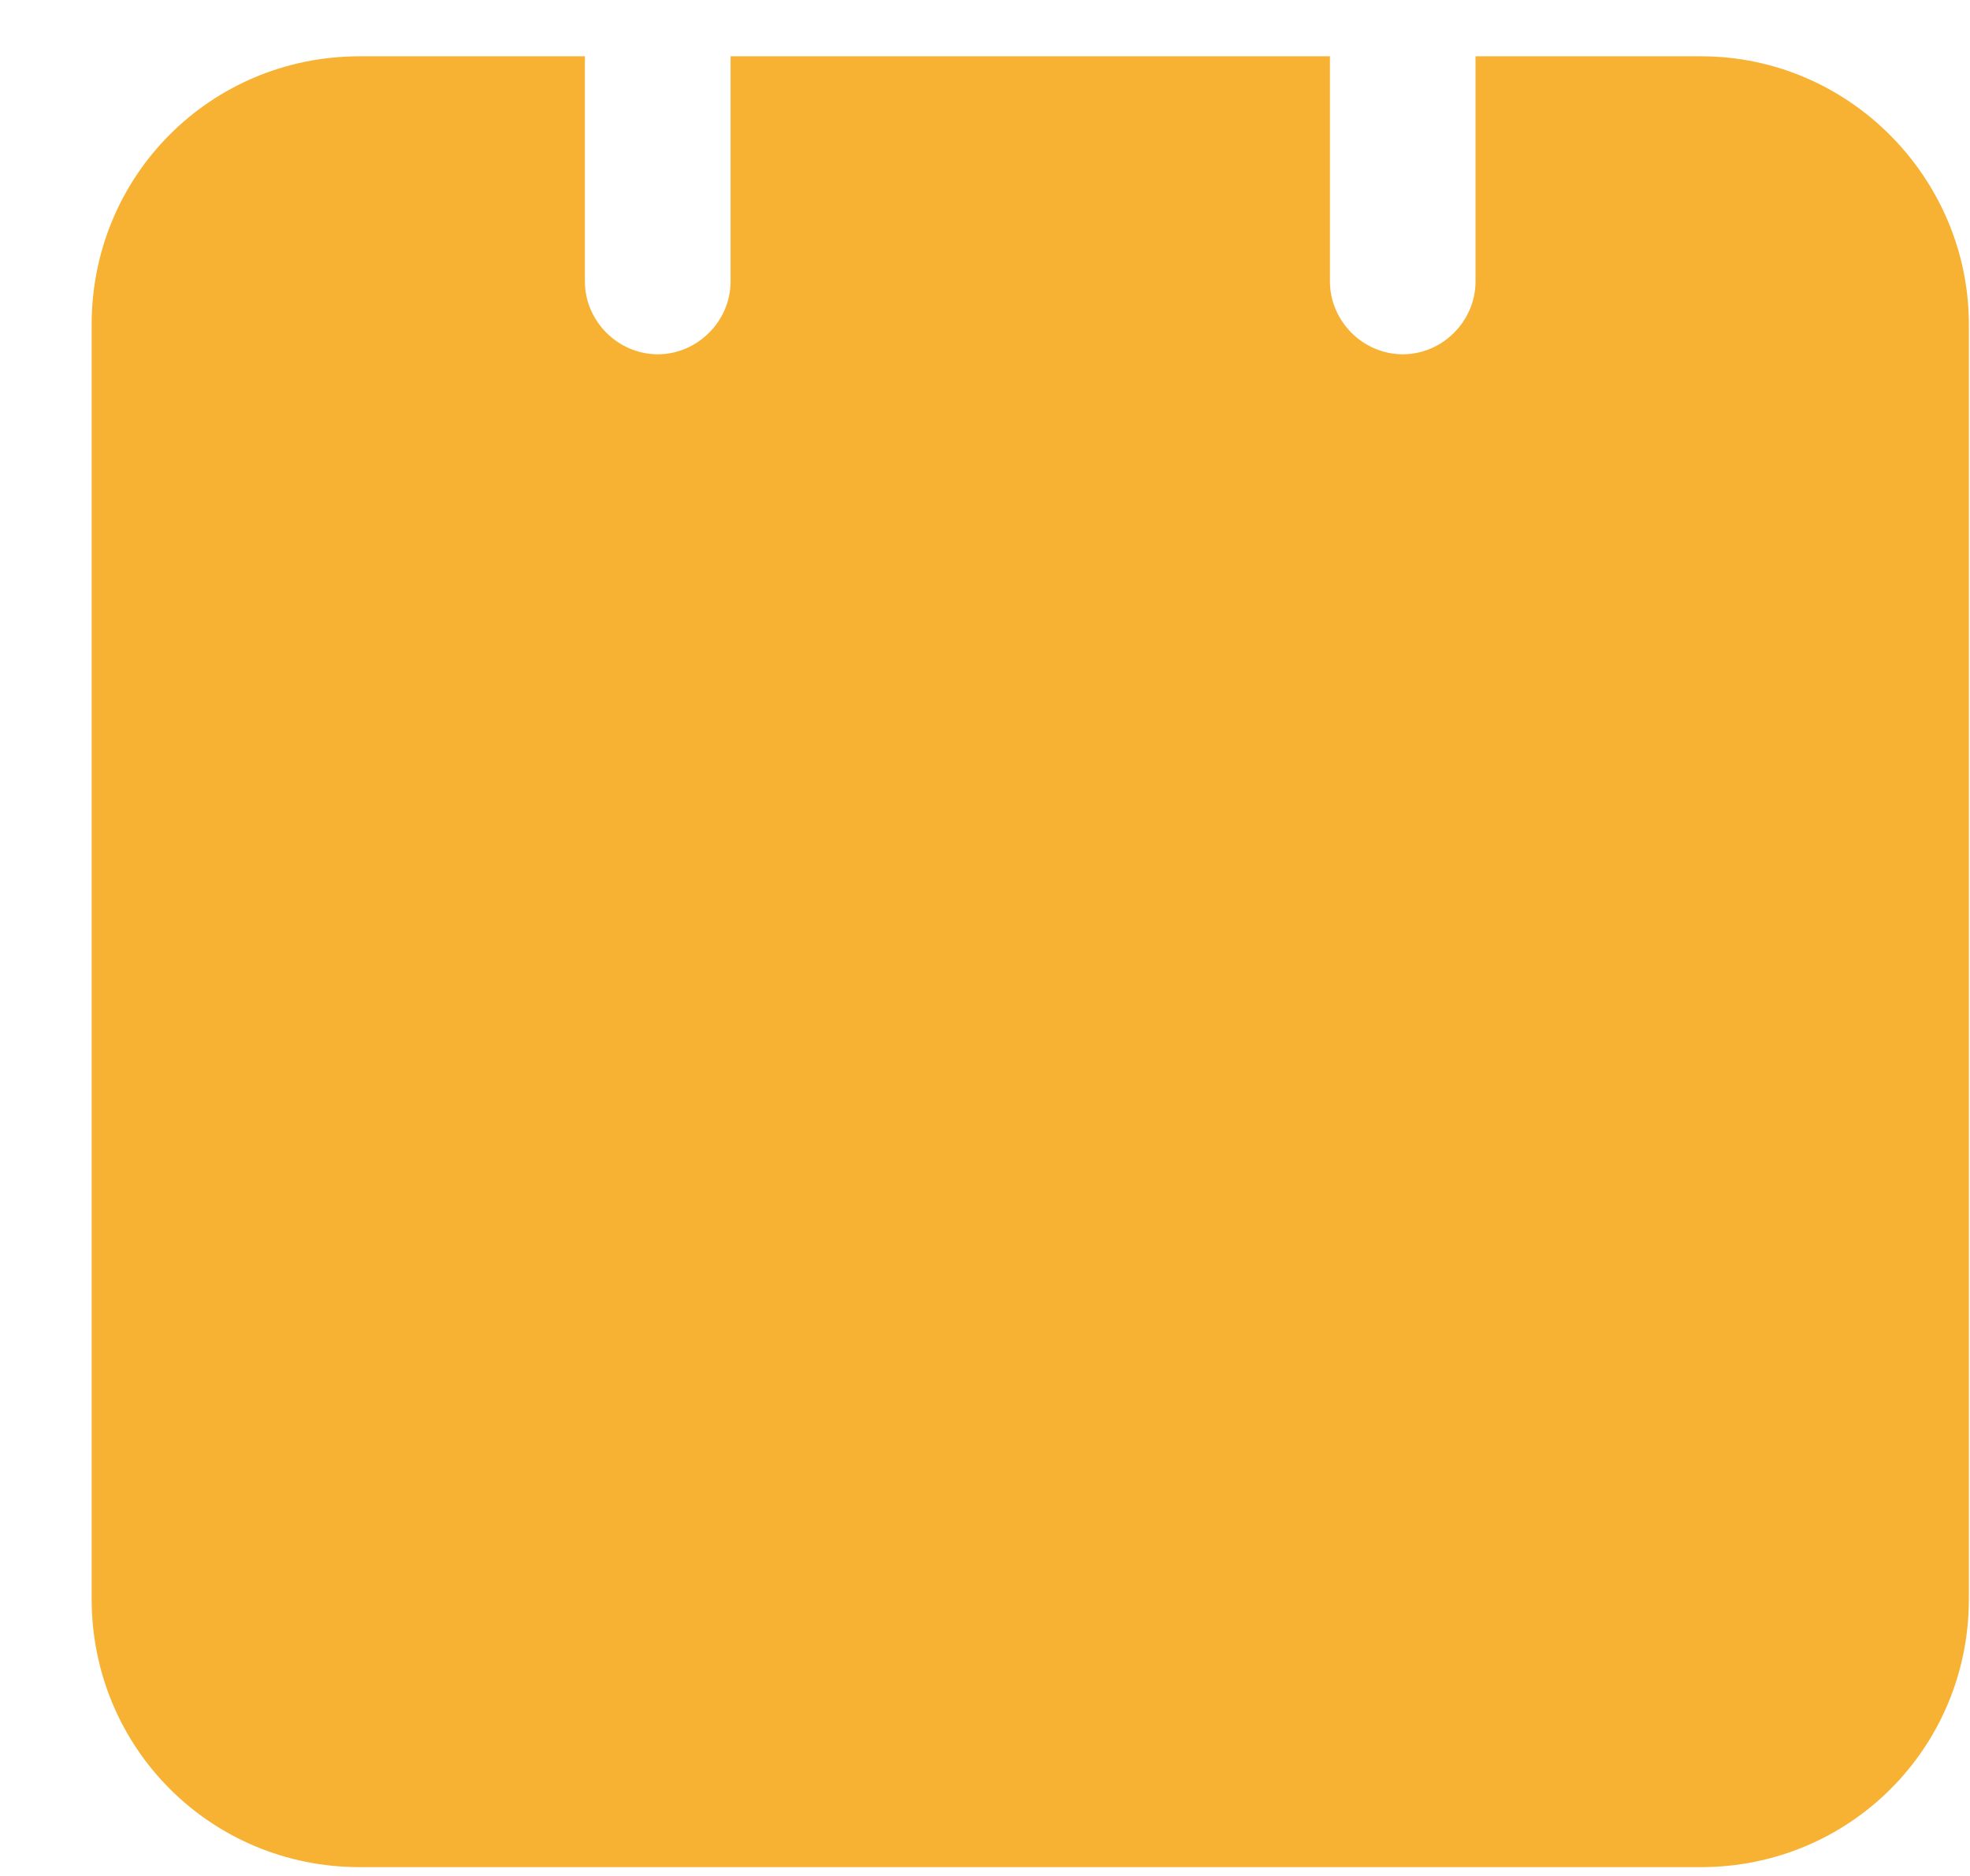
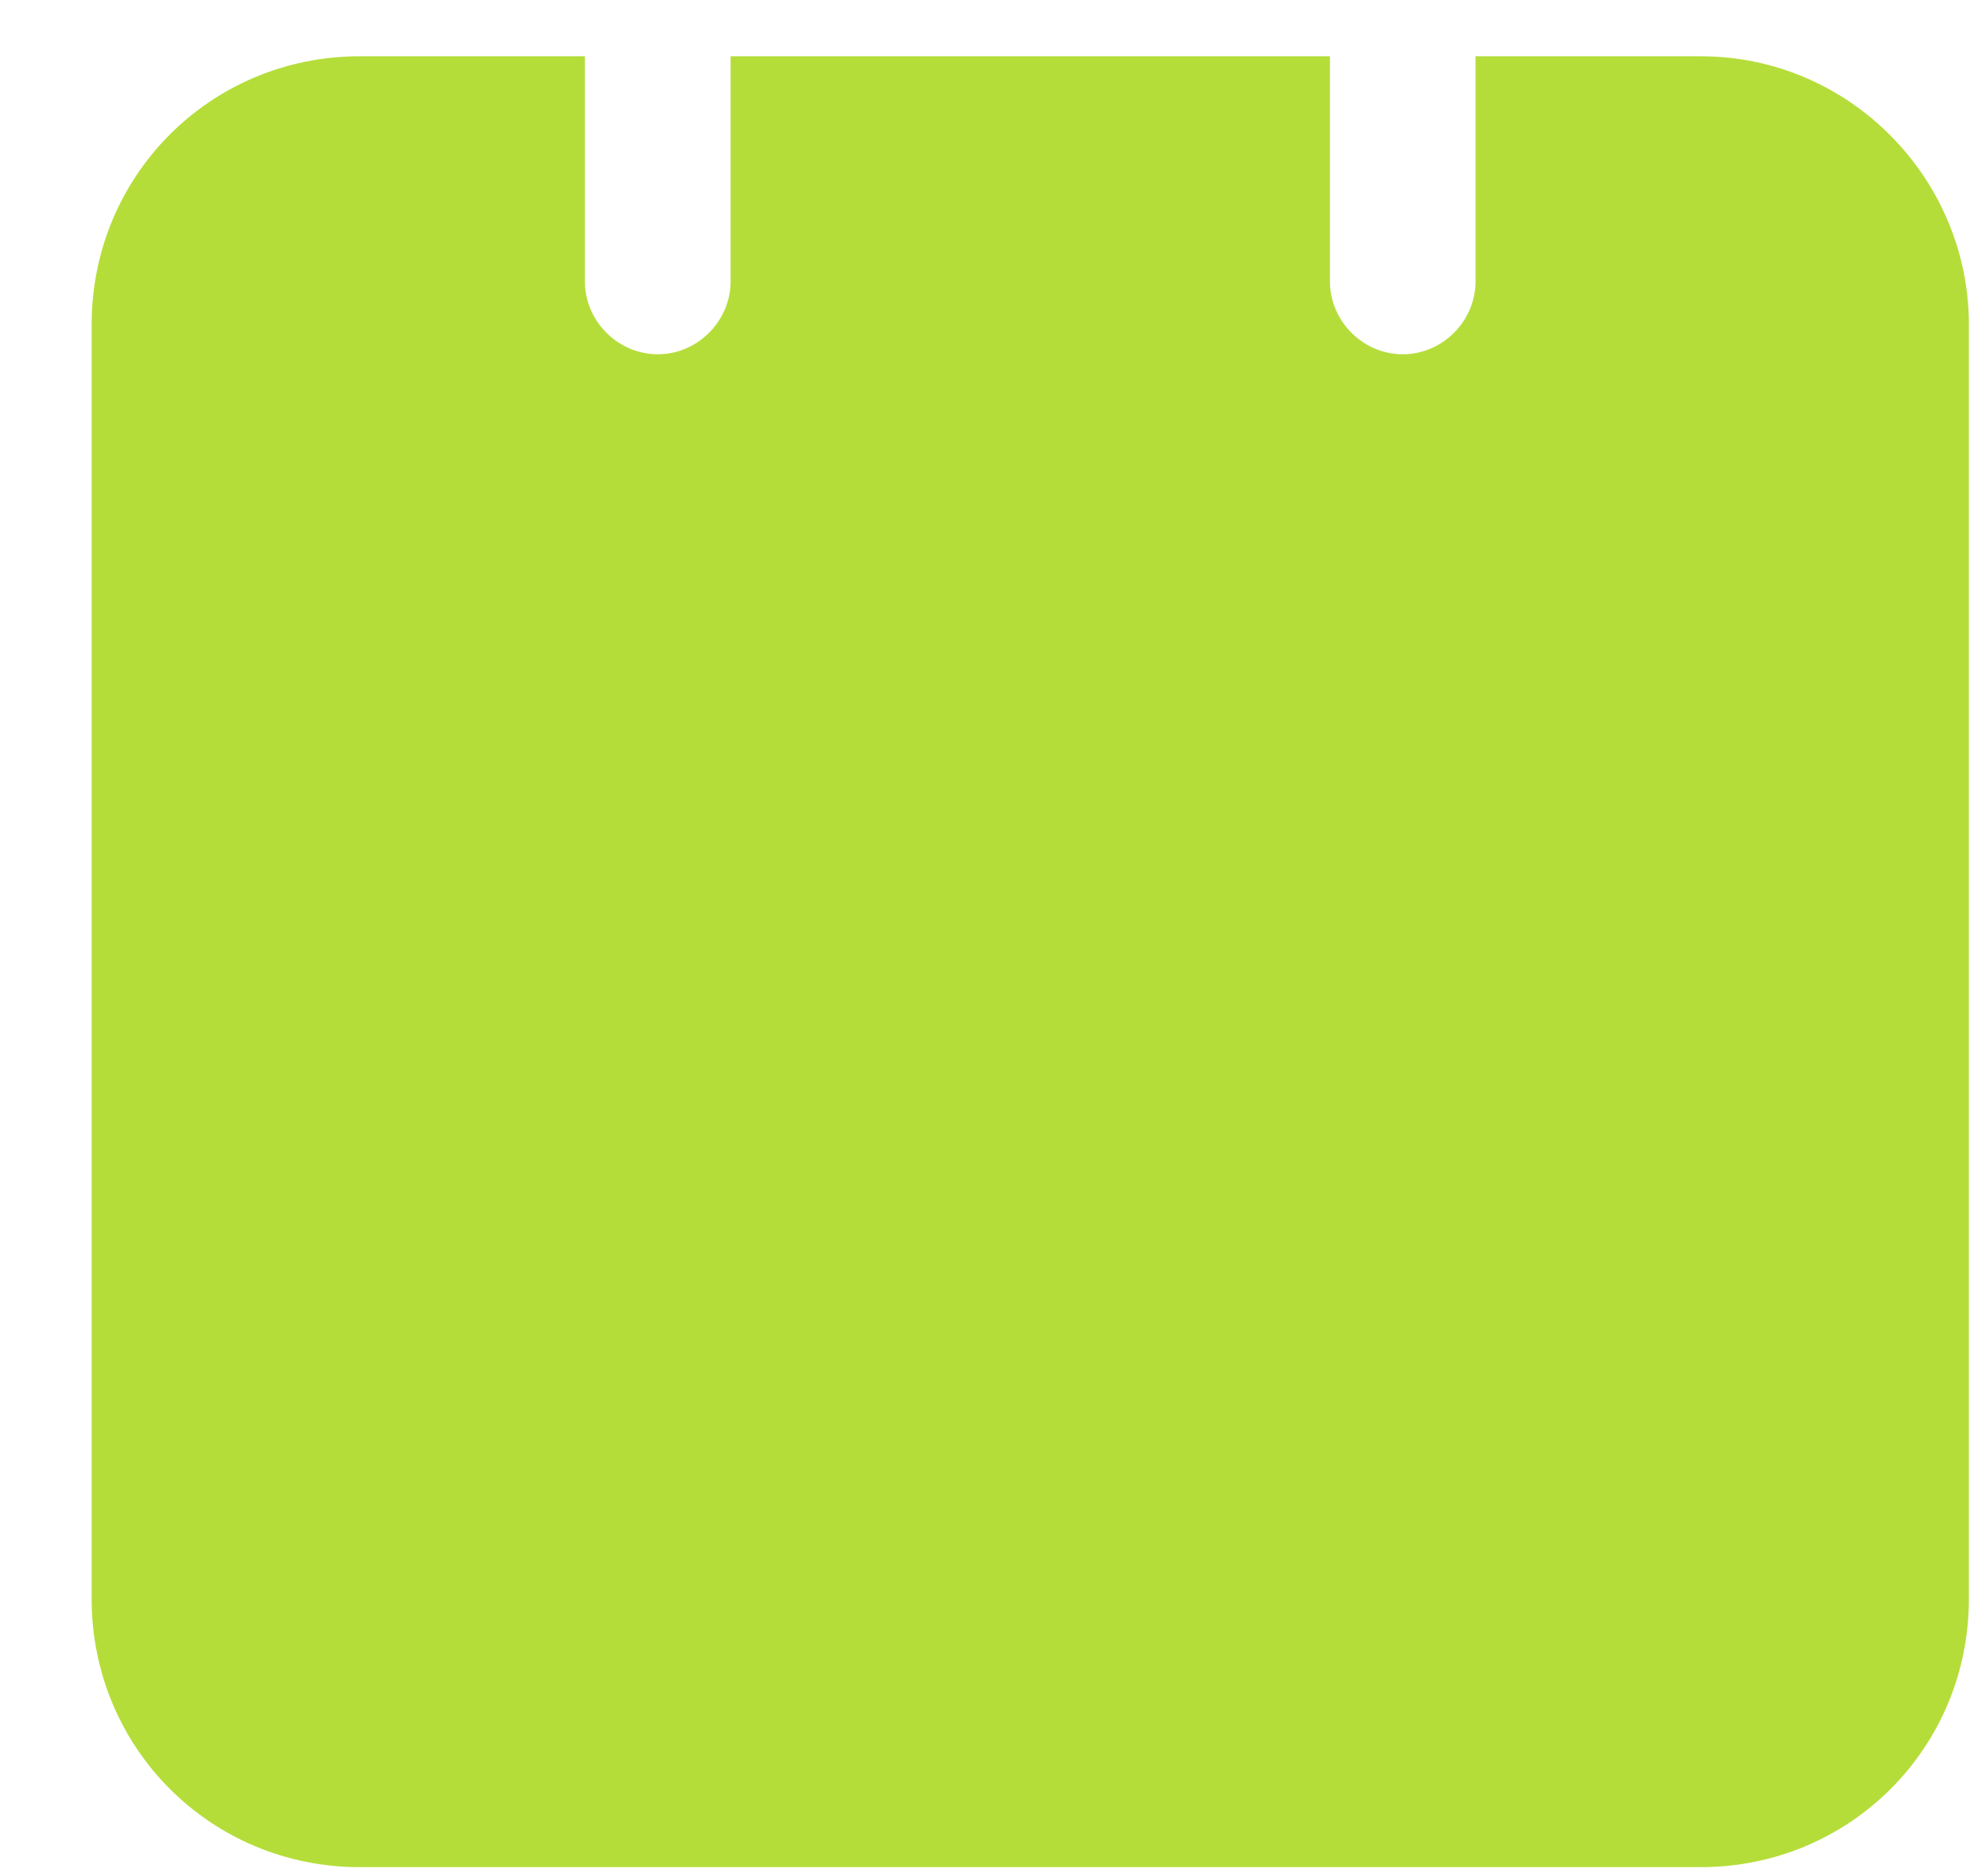
<svg xmlns="http://www.w3.org/2000/svg" width="21" height="20" viewBox="0 0 21 20" fill="none">
-   <path d="M18.13 0.6H15.729V3C15.729 3.424 15.377 3.777 14.953 3.777C14.53 3.777 14.177 3.424 14.177 3V0.6H7.788V3C7.788 3.424 7.435 3.777 7.012 3.777C6.588 3.777 6.235 3.424 6.235 3V0.6H3.835C2.247 0.6 0.977 1.871 0.977 3.459V17.047C0.977 18.635 2.247 19.906 3.835 19.906H18.13C19.718 19.906 20.988 18.635 20.988 17.047V3.459C20.988 1.906 19.718 0.6 18.13 0.6Z" fill="#F7B233" />
+   <path d="M18.13 0.6H15.729V3C15.729 3.424 15.377 3.777 14.953 3.777C14.53 3.777 14.177 3.424 14.177 3V0.6H7.788V3C7.788 3.424 7.435 3.777 7.012 3.777C6.588 3.777 6.235 3.424 6.235 3V0.6H3.835C2.247 0.6 0.977 1.871 0.977 3.459V17.047C0.977 18.635 2.247 19.906 3.835 19.906H18.13C19.718 19.906 20.988 18.635 20.988 17.047V3.459C20.988 1.906 19.718 0.6 18.13 0.6Z" fill="#B5DD3A" />
</svg>
